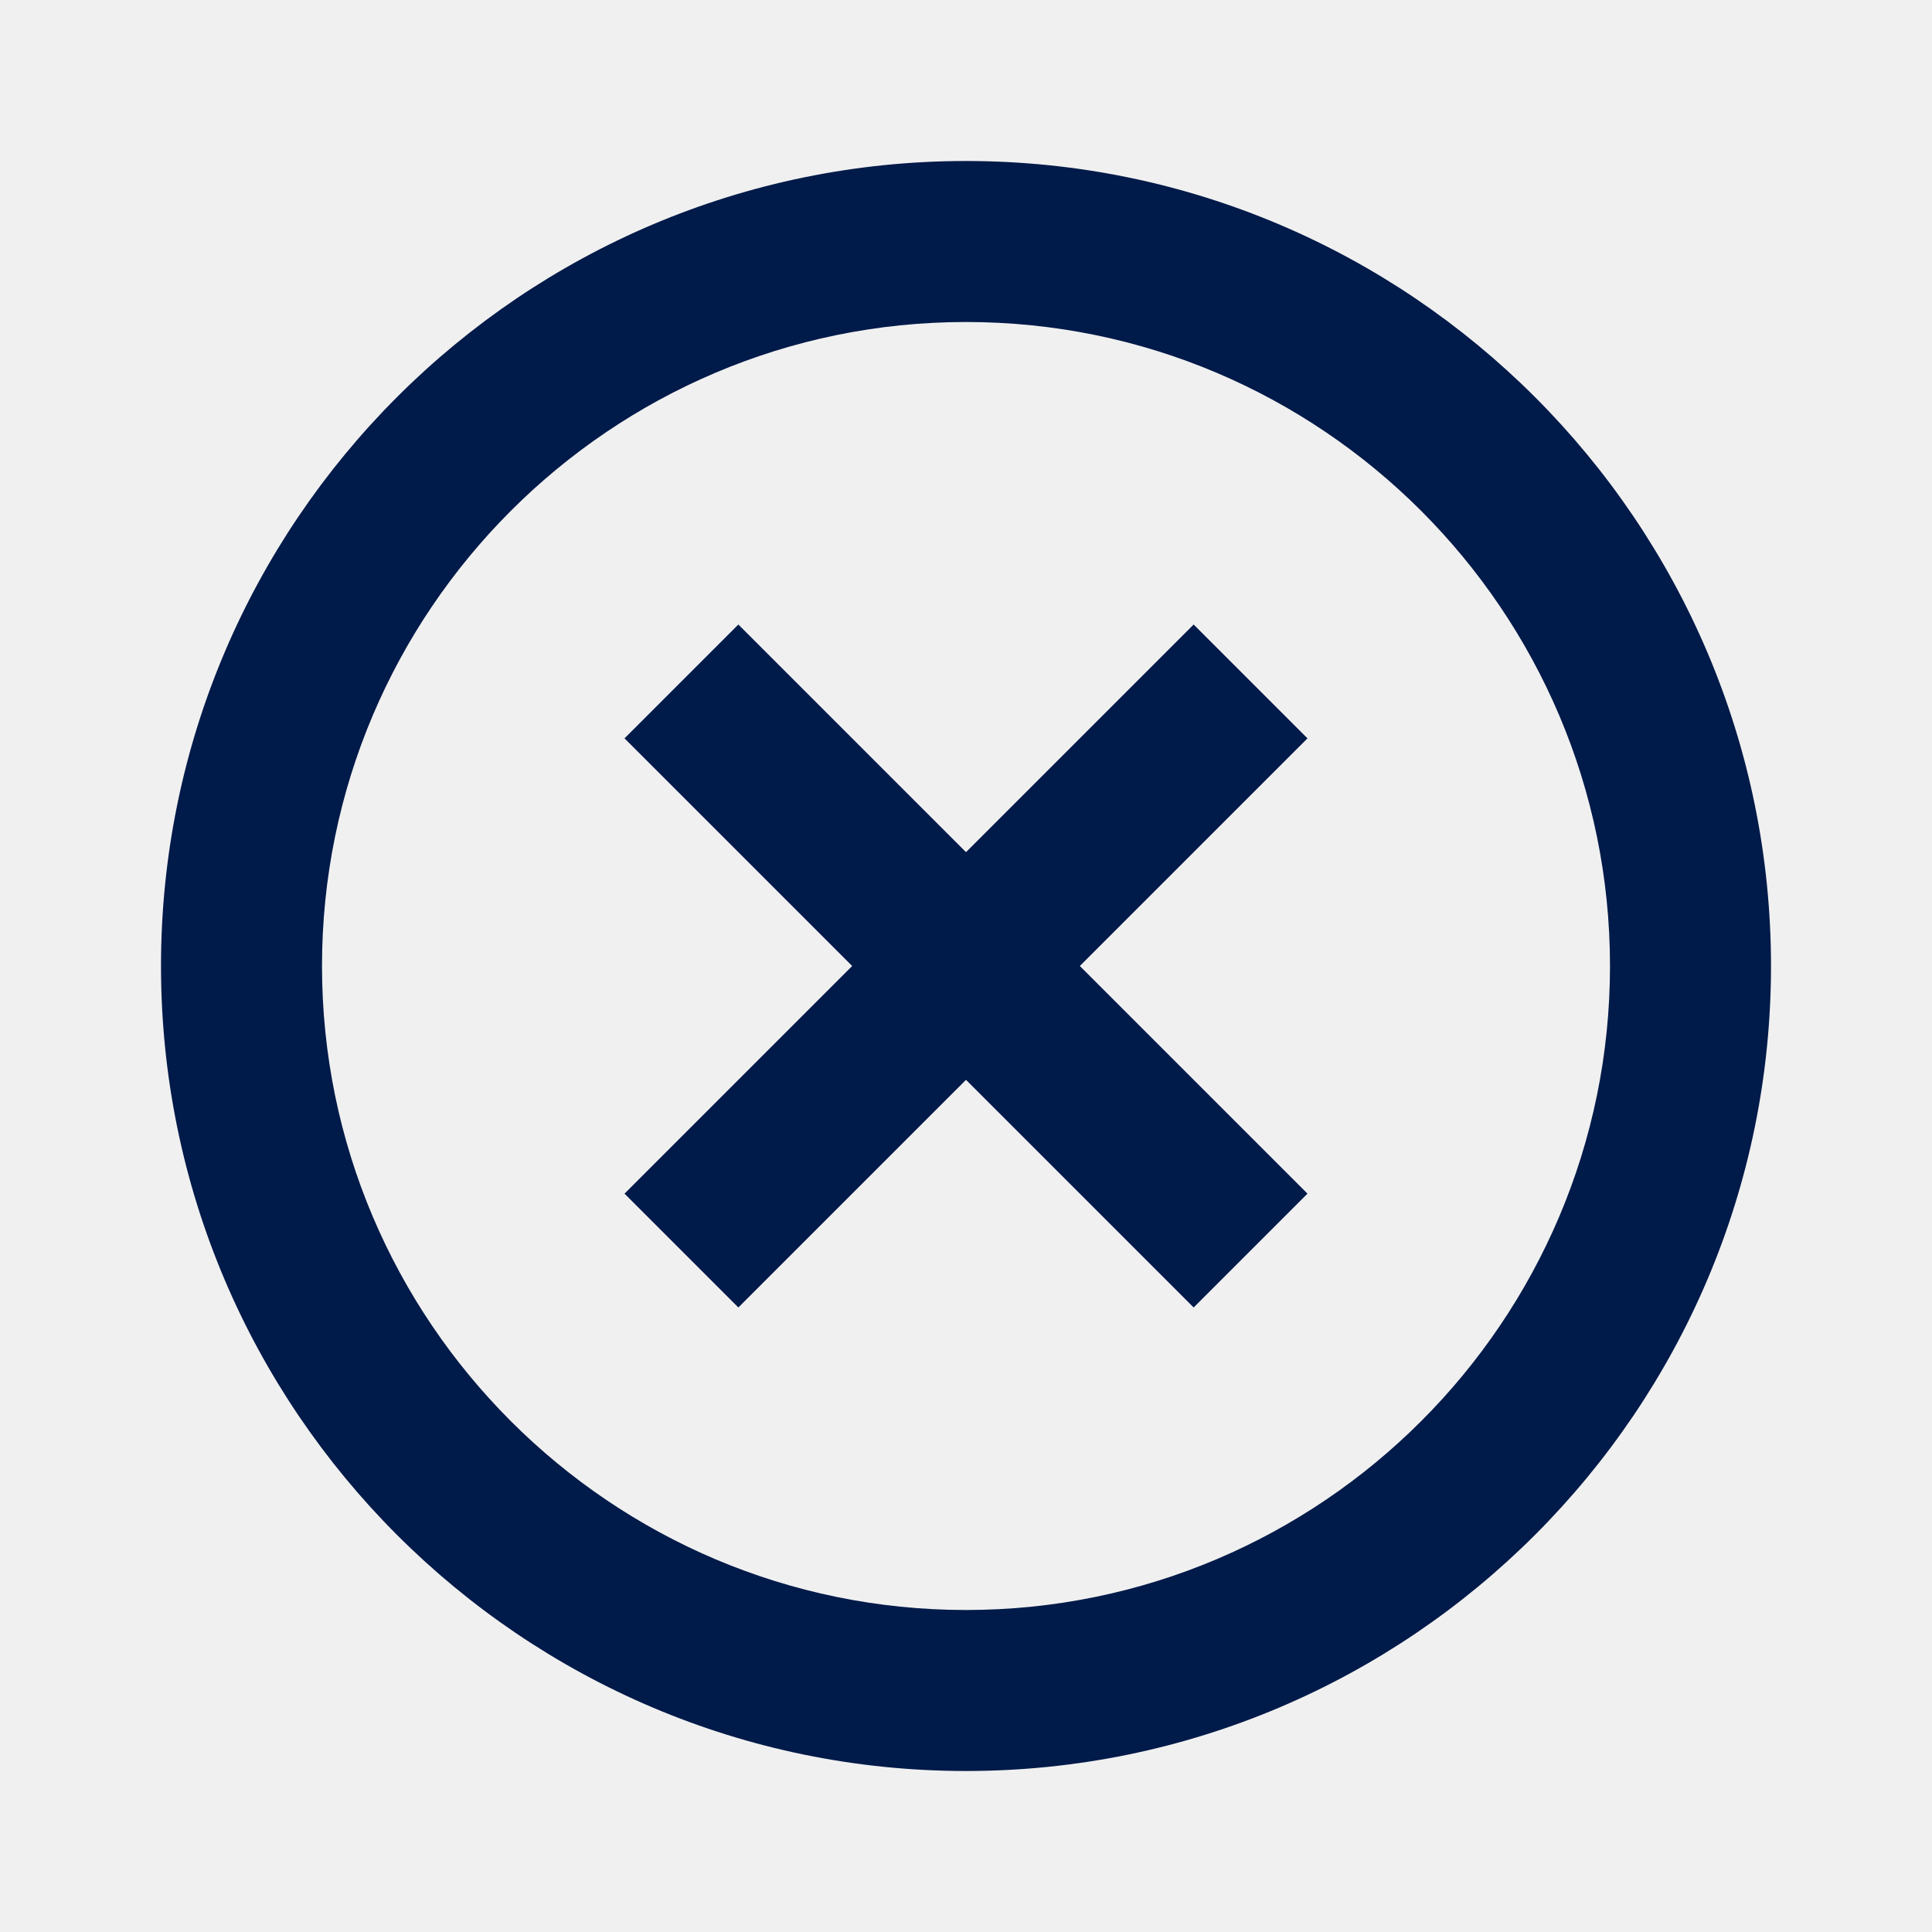
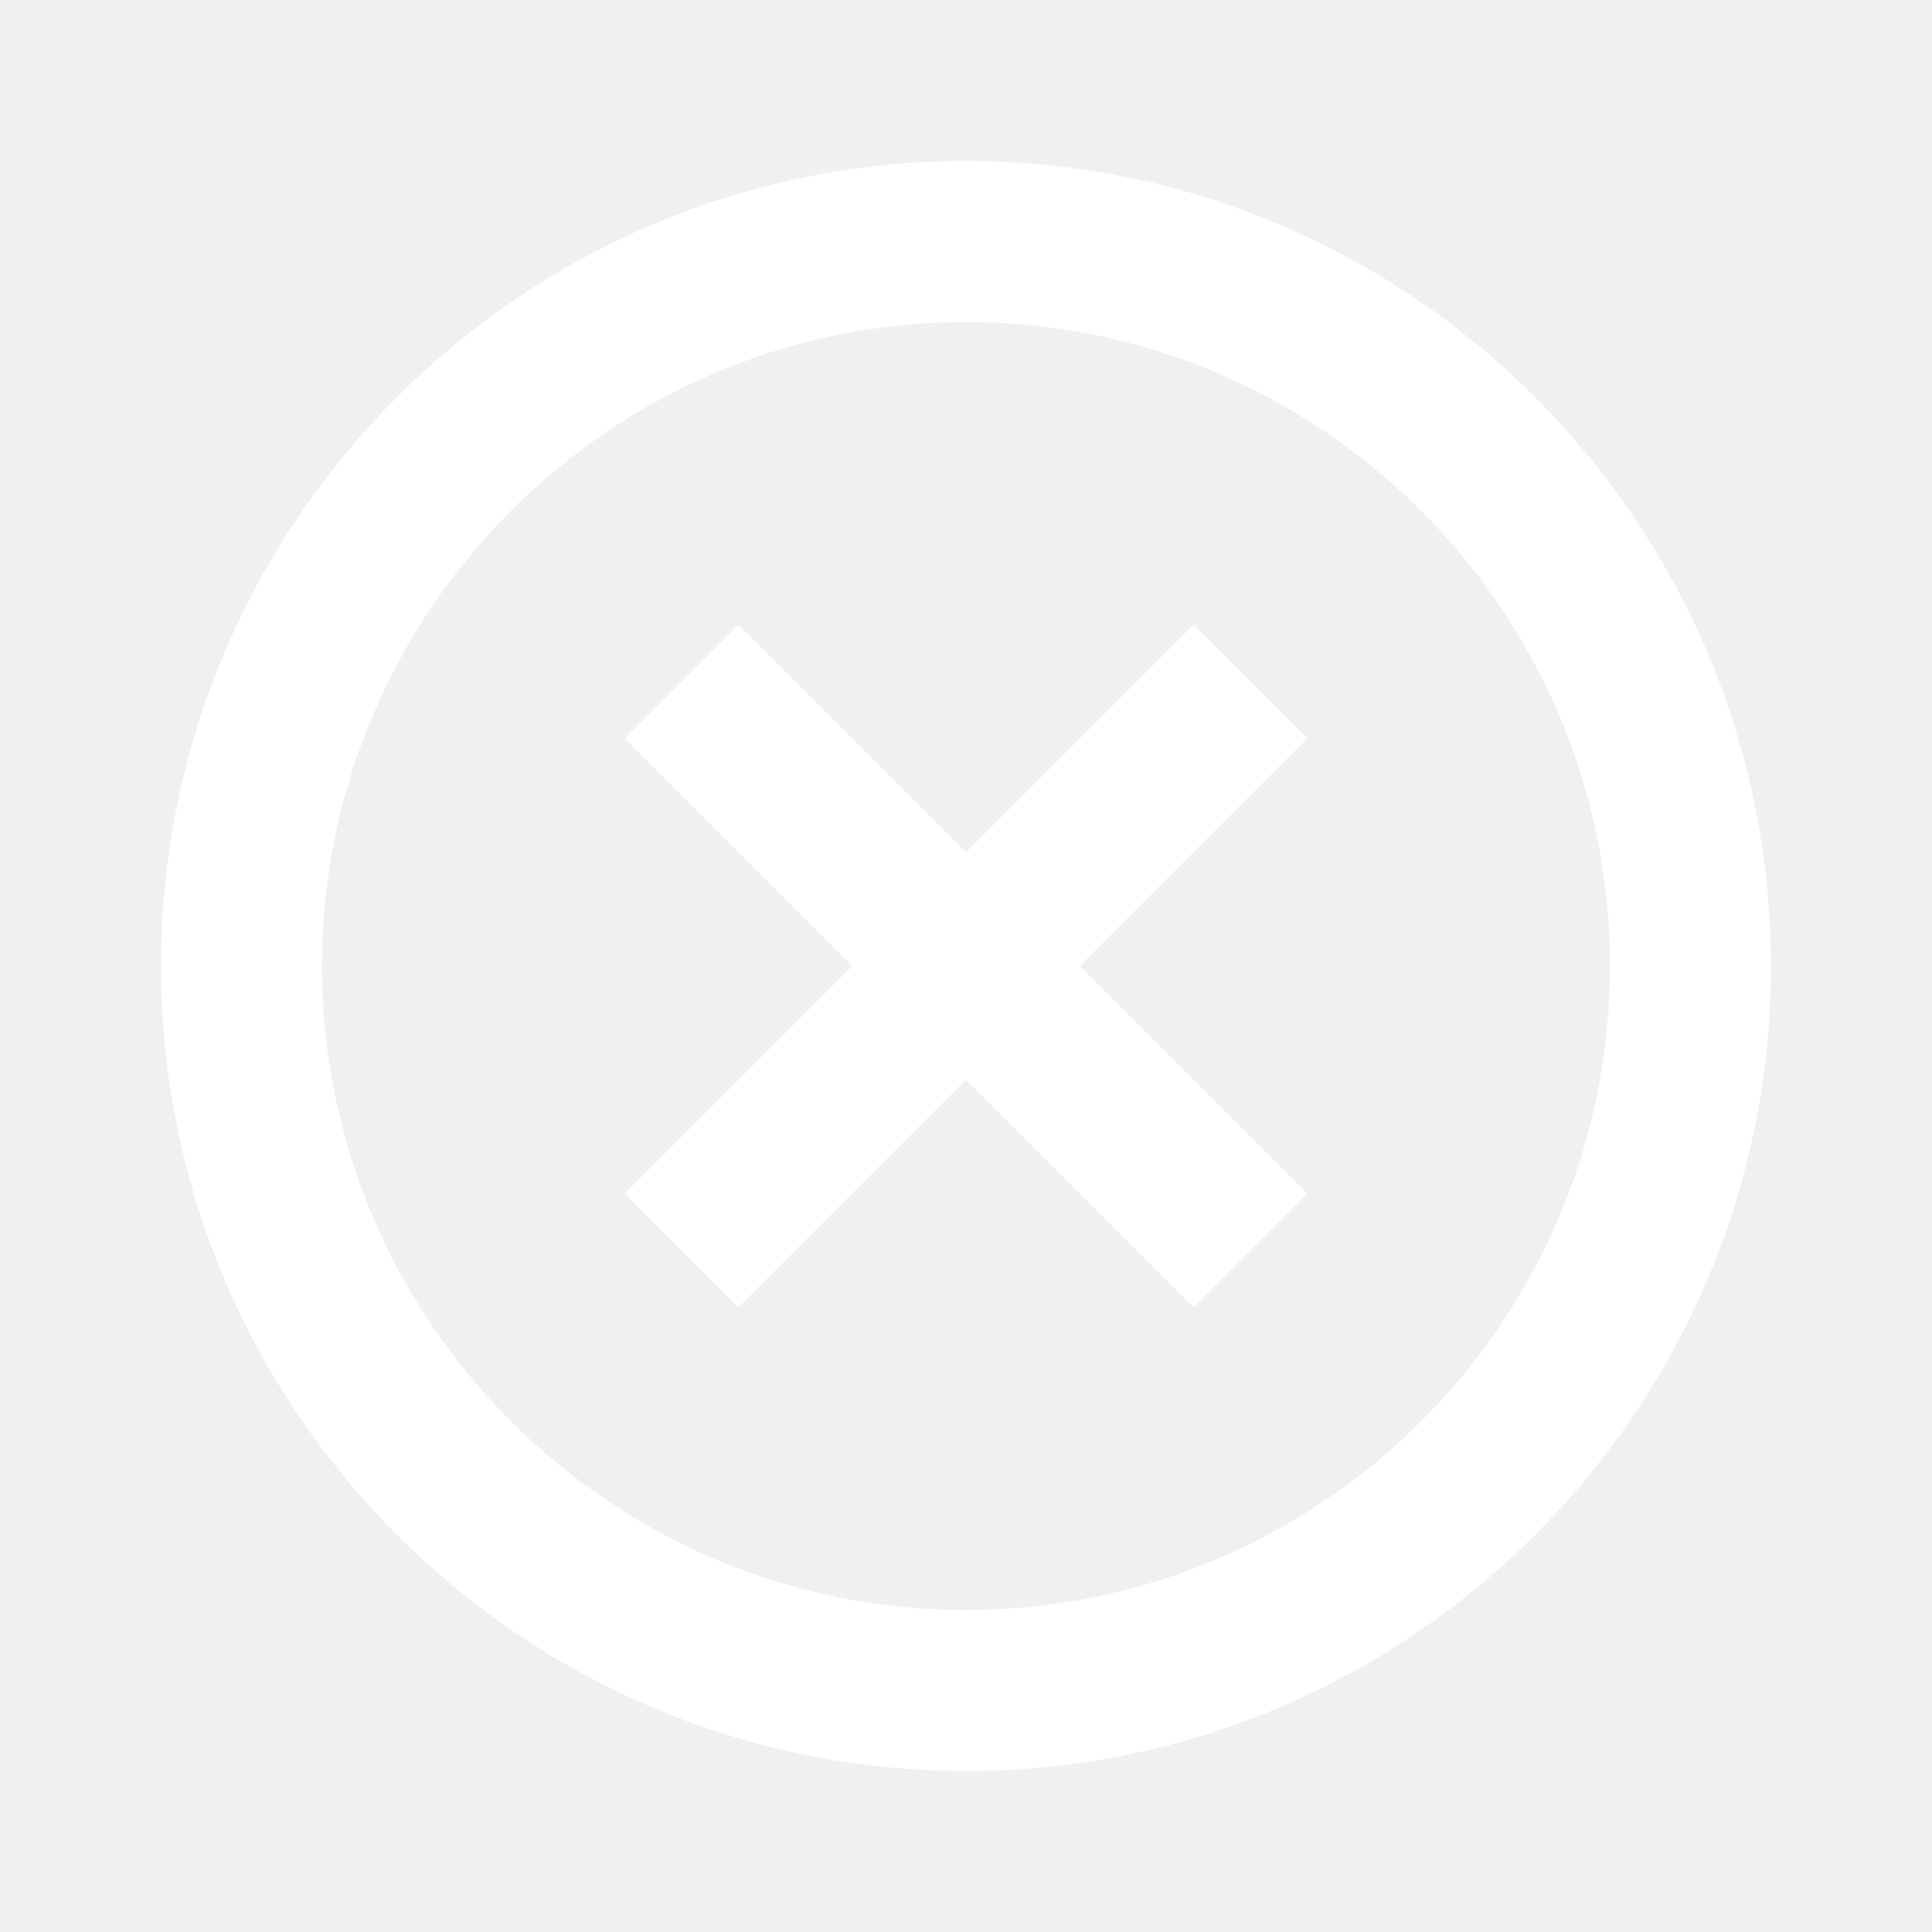
- <svg xmlns="http://www.w3.org/2000/svg" width="24" height="24" style="fill: #001A49;transform: ;msFilter:;">
+ <svg xmlns="http://www.w3.org/2000/svg" width="24" height="24" style="fill: #fff;transform: ;msFilter:;">
  <path d="M9.172 16.242 12 13.414l2.828 2.828 1.414-1.414L13.414 12l2.828-2.828-1.414-1.414L12 10.586 9.172 7.758 7.758 9.172 10.586 12l-2.828 2.828z" />
  <path d="M12 22c5.514 0 10-4.486 10-10S17.514 2 12 2 2 6.486 2 12s4.486 10 10 10zm0-18c4.411 0 8 3.589 8 8s-3.589 8-8 8-8-3.589-8-8 3.589-8 8-8z" />
</svg>
